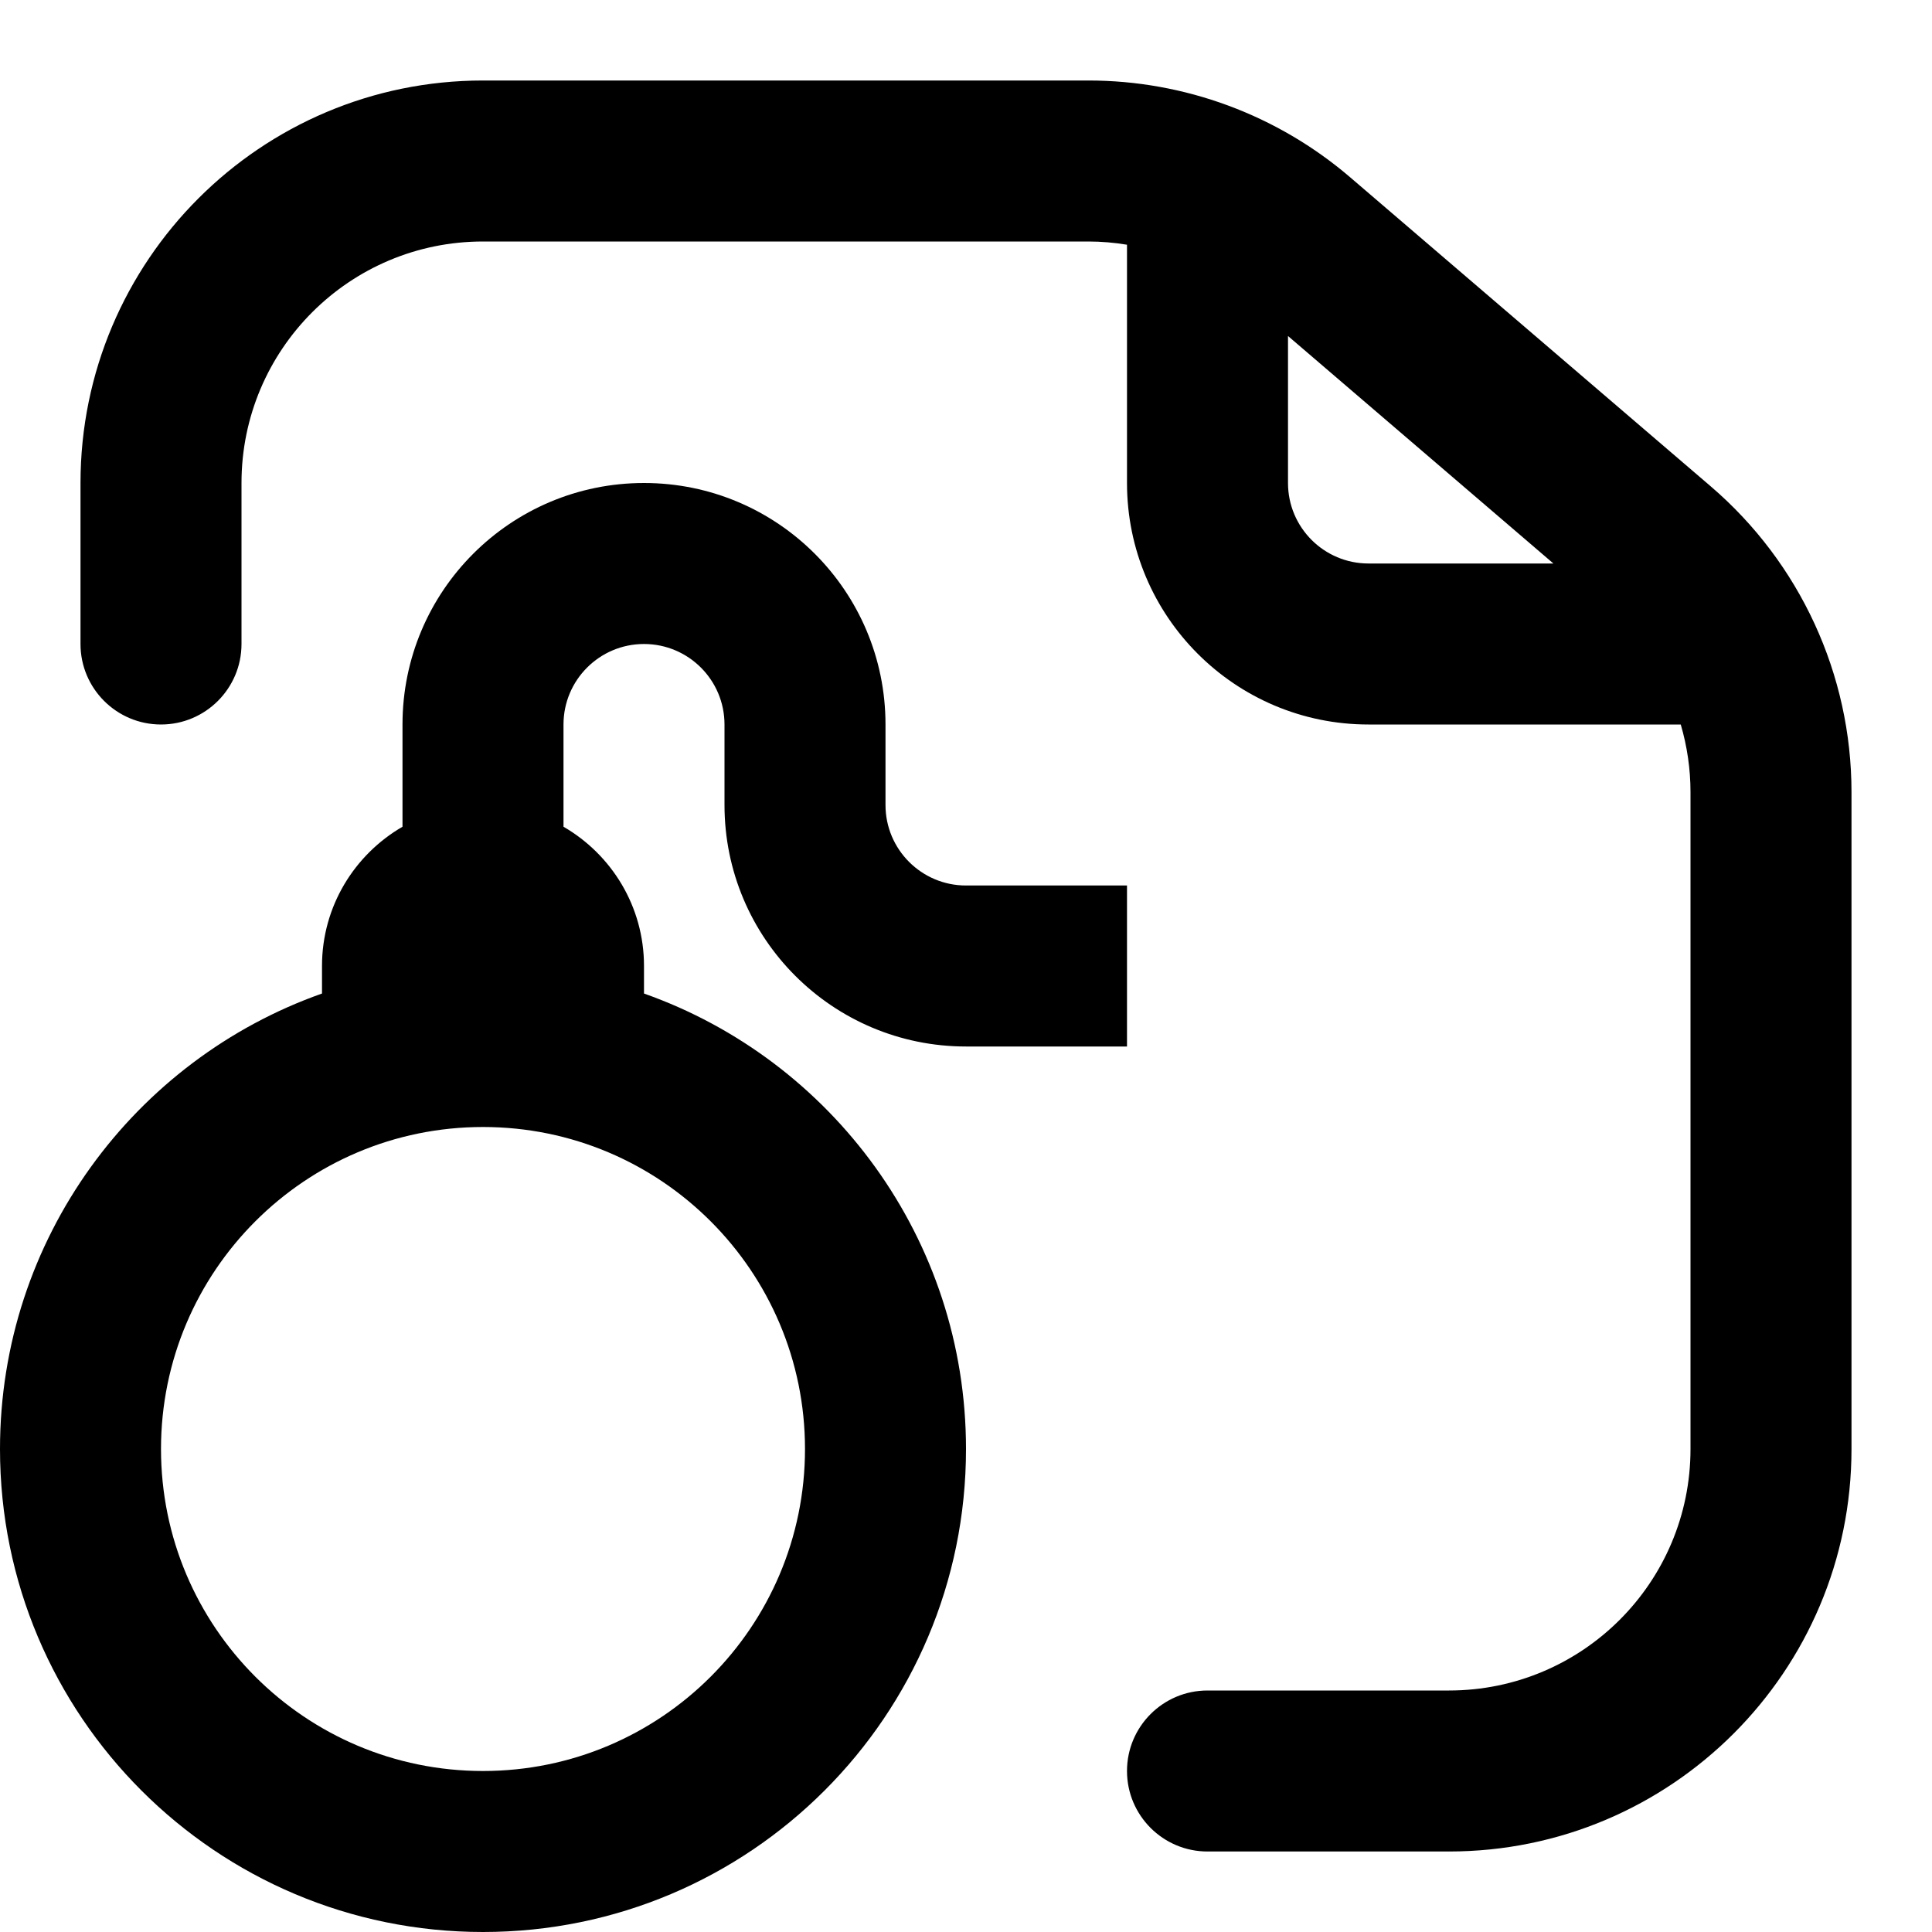
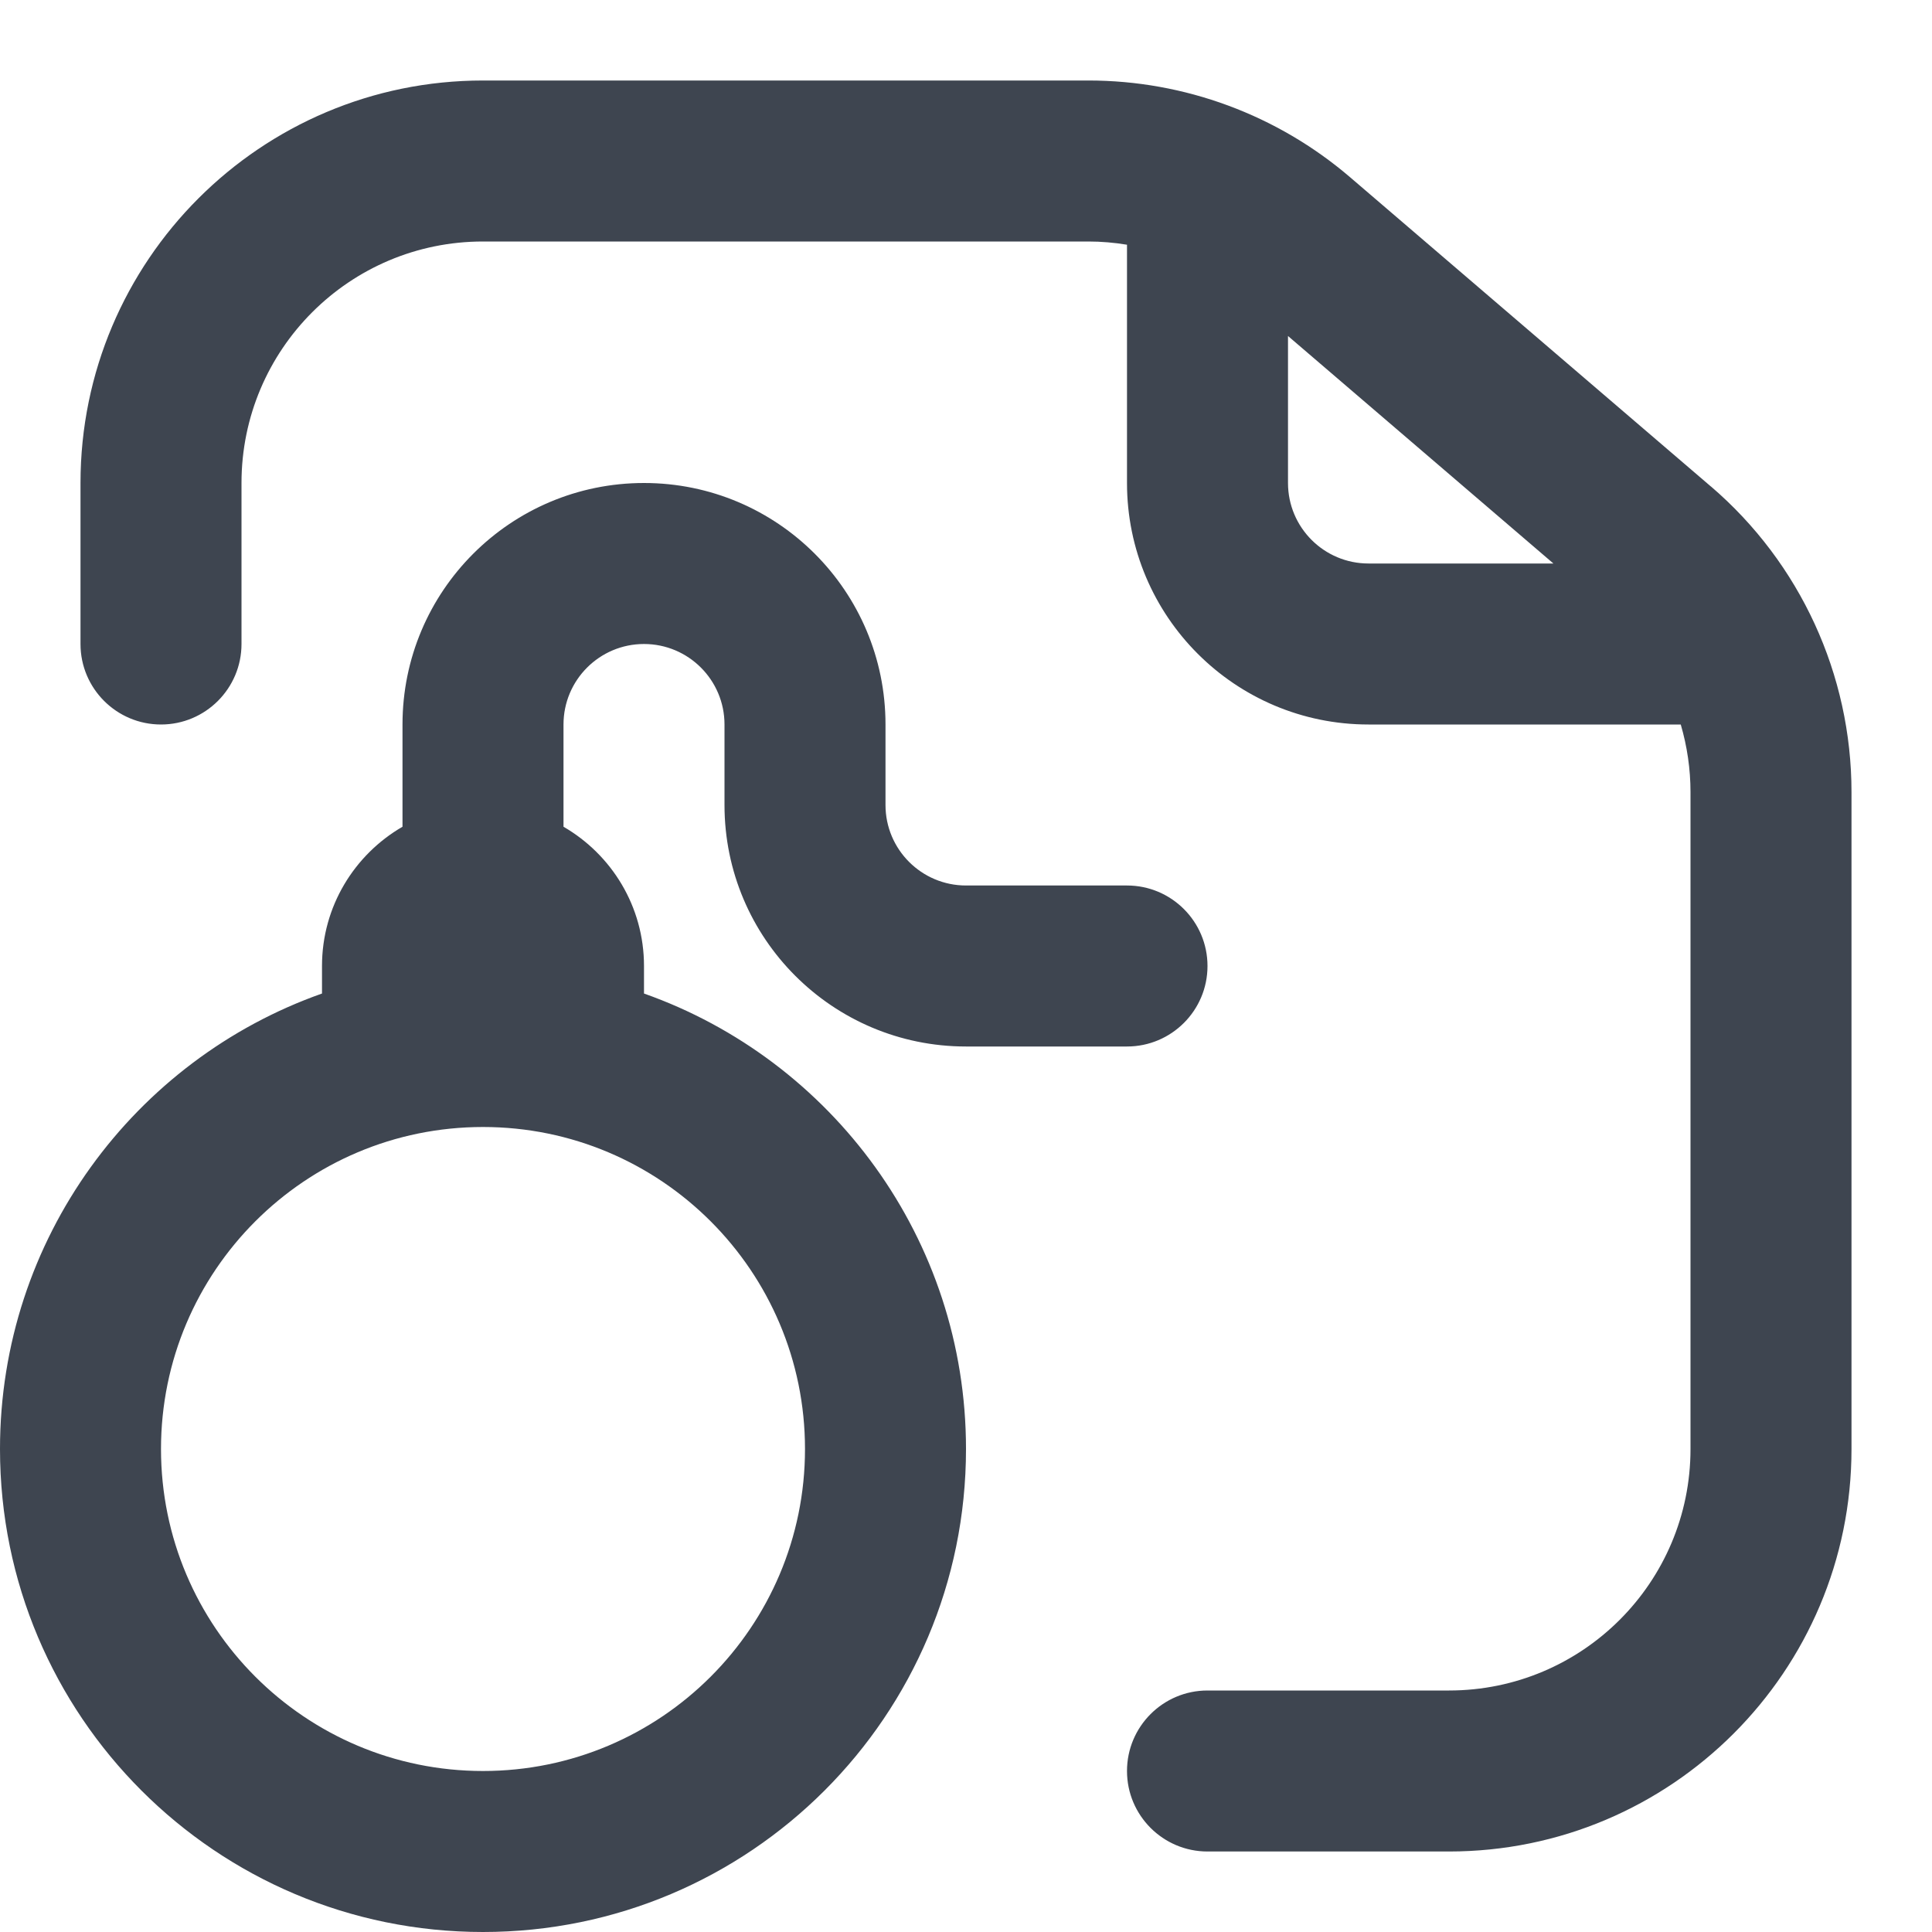
<svg xmlns="http://www.w3.org/2000/svg" width="24" height="24" viewBox="0 0 24 24" fill="none">
-   <path fill-rule="evenodd" clip-rule="evenodd" d="M8 6C9.657 6 11 7.343 11 9V10C11 10.552 11.448 11 12 11H14V13H12C10.343 13 9 11.657 9 10V9C9 8.448 8.552 8 8 8C7.448 8 7 8.448 7 9V10.27C7.597 10.616 8 11.26 8 12V12.342C10.33 13.165 12 15.388 12 18C12 21.314 9.314 24 6 24C2.686 24 0 21.314 0 18C0 15.388 1.67 13.165 4 12.342V12C4 11.26 4.403 10.616 5 10.27V9C5 7.343 6.343 6 8 6ZM6 14C3.791 14 2 15.791 2 18C2 20.209 3.791 22 6 22C8.209 22 10 20.209 10 18C10 15.791 8.209 14 6 14Z" fill="currentColor" />
-   <path fill-rule="evenodd" clip-rule="evenodd" d="M13.521 1C14.714 1 15.868 1.427 16.774 2.204L21.253 6.043C22.361 6.993 23 8.38 23 9.84V18C23 20.761 20.761 23 18 23H15C14.448 23 14 22.552 14 22C14 21.448 14.448 21 15 21H18C19.657 21 21 19.657 21 18V9.84C21 9.553 20.958 9.27 20.879 9H17C15.343 9 14 7.657 14 6V3.04C13.842 3.014 13.682 3 13.521 3H6C4.343 3 3 4.343 3 6V8C3 8.552 2.552 9 2 9C1.448 9 1 8.552 1 8V6C1 3.239 3.239 1 6 1H13.521ZM16 6C16 6.552 16.448 7 17 7H19.297L16 4.174V6Z" fill="currentColor" />
+   <path d="M10 18C10 15.791 8.209 14 6 14C3.791 14 2 15.791 2 18C2 20.209 3.791 22 6 22C8.209 22 10 20.209 10 18ZM9 10V9C9 8.448 8.552 8 8 8C7.448 8 7 8.448 7 9V10.27C7.597 10.616 8 11.26 8 12V12.342C10.33 13.165 12 15.388 12 18C12 21.314 9.314 24 6 24C2.686 24 0 21.314 0 18C0 15.388 1.67 13.165 4 12.342V12C4 11.26 4.403 10.616 5 10.27V9C5 7.343 6.343 6 8 6C9.657 6 11 7.343 11 9V10C11 10.552 11.448 11 12 11H14C14.552 11 15 11.448 15 12C15 12.552 14.552 13 14 13H12C10.343 13 9 11.657 9 10ZM1 8V6C1 3.239 3.239 1 6 1H13.521C14.714 1 15.868 1.427 16.774 2.204L21.253 6.043H21.254C22.362 6.993 23 8.38 23 9.84V18C23 20.761 20.761 23 18 23H15C14.448 23 14 22.552 14 22C14 21.448 14.448 21 15 21H18C19.657 21 21 19.657 21 18V9.84C21 9.553 20.958 9.27 20.879 9H17C15.343 9 14 7.657 14 6V3.04C13.842 3.014 13.682 3 13.521 3H6C4.343 3 3 4.343 3 6V8C3 8.552 2.552 9 2 9C1.448 9 1 8.552 1 8ZM16 6C16 6.552 16.448 7 17 7H19.297L16 4.174V6Z" fill="#3E4550" />
</svg>
